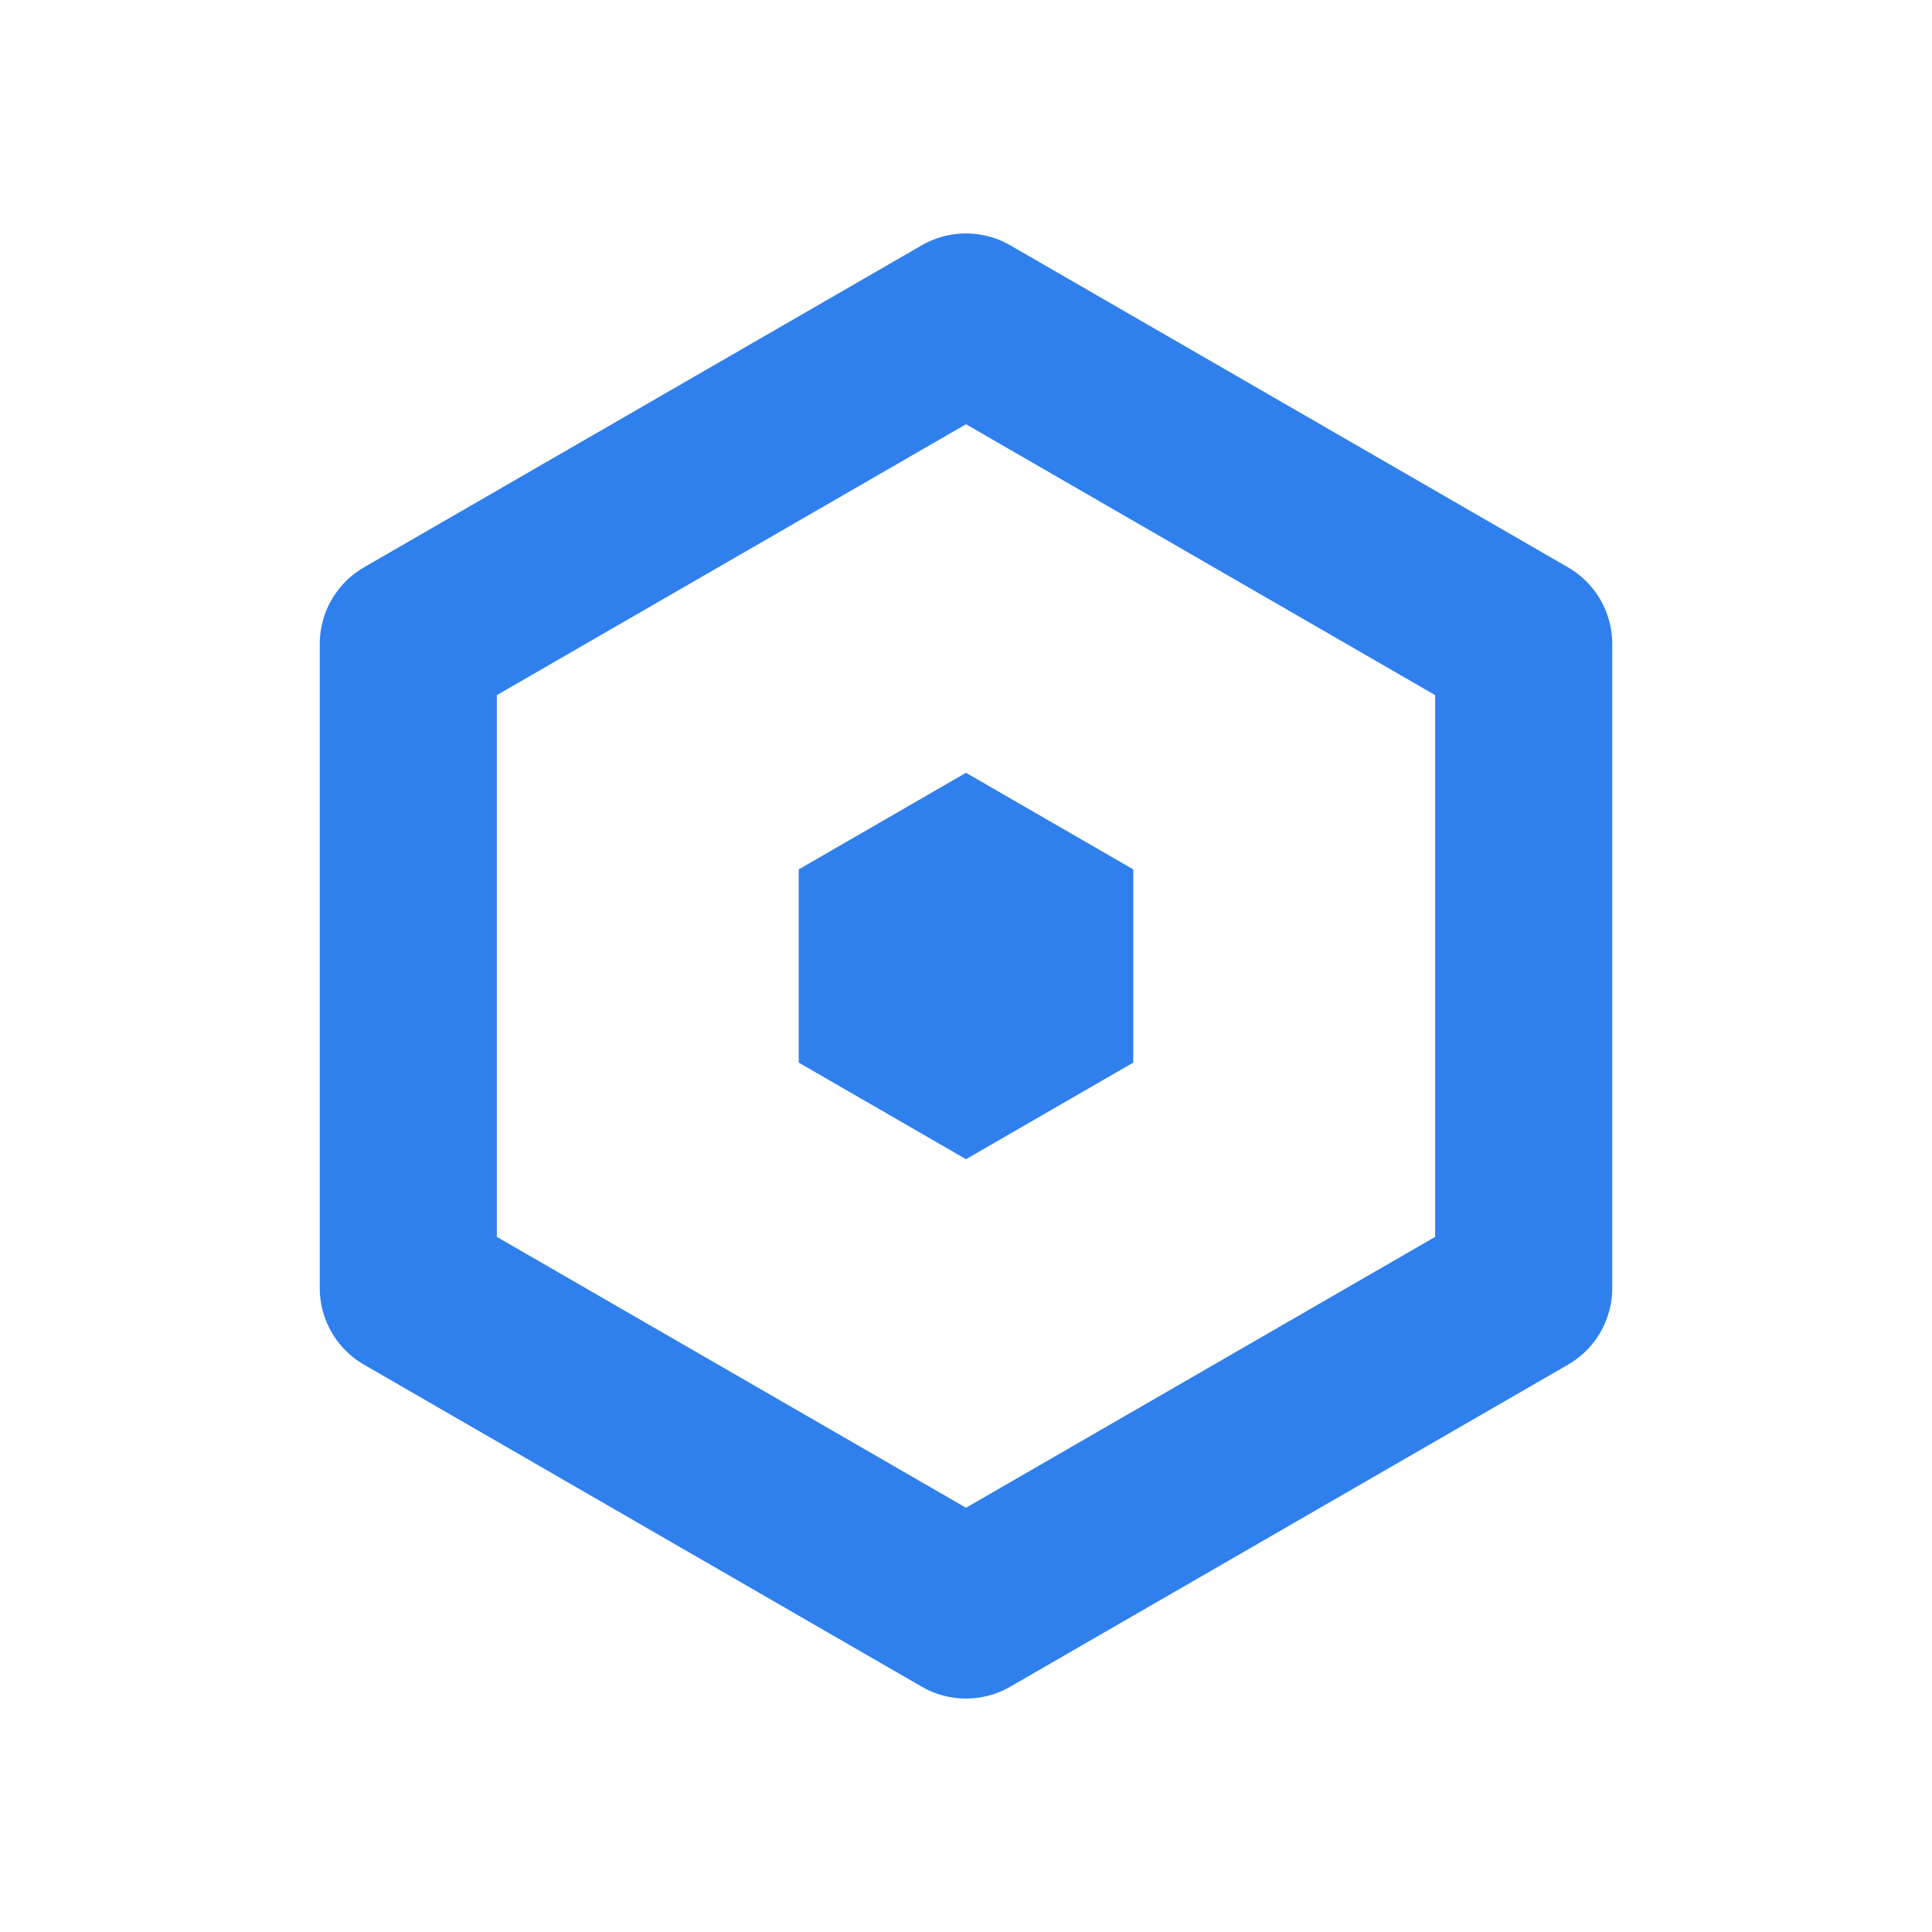
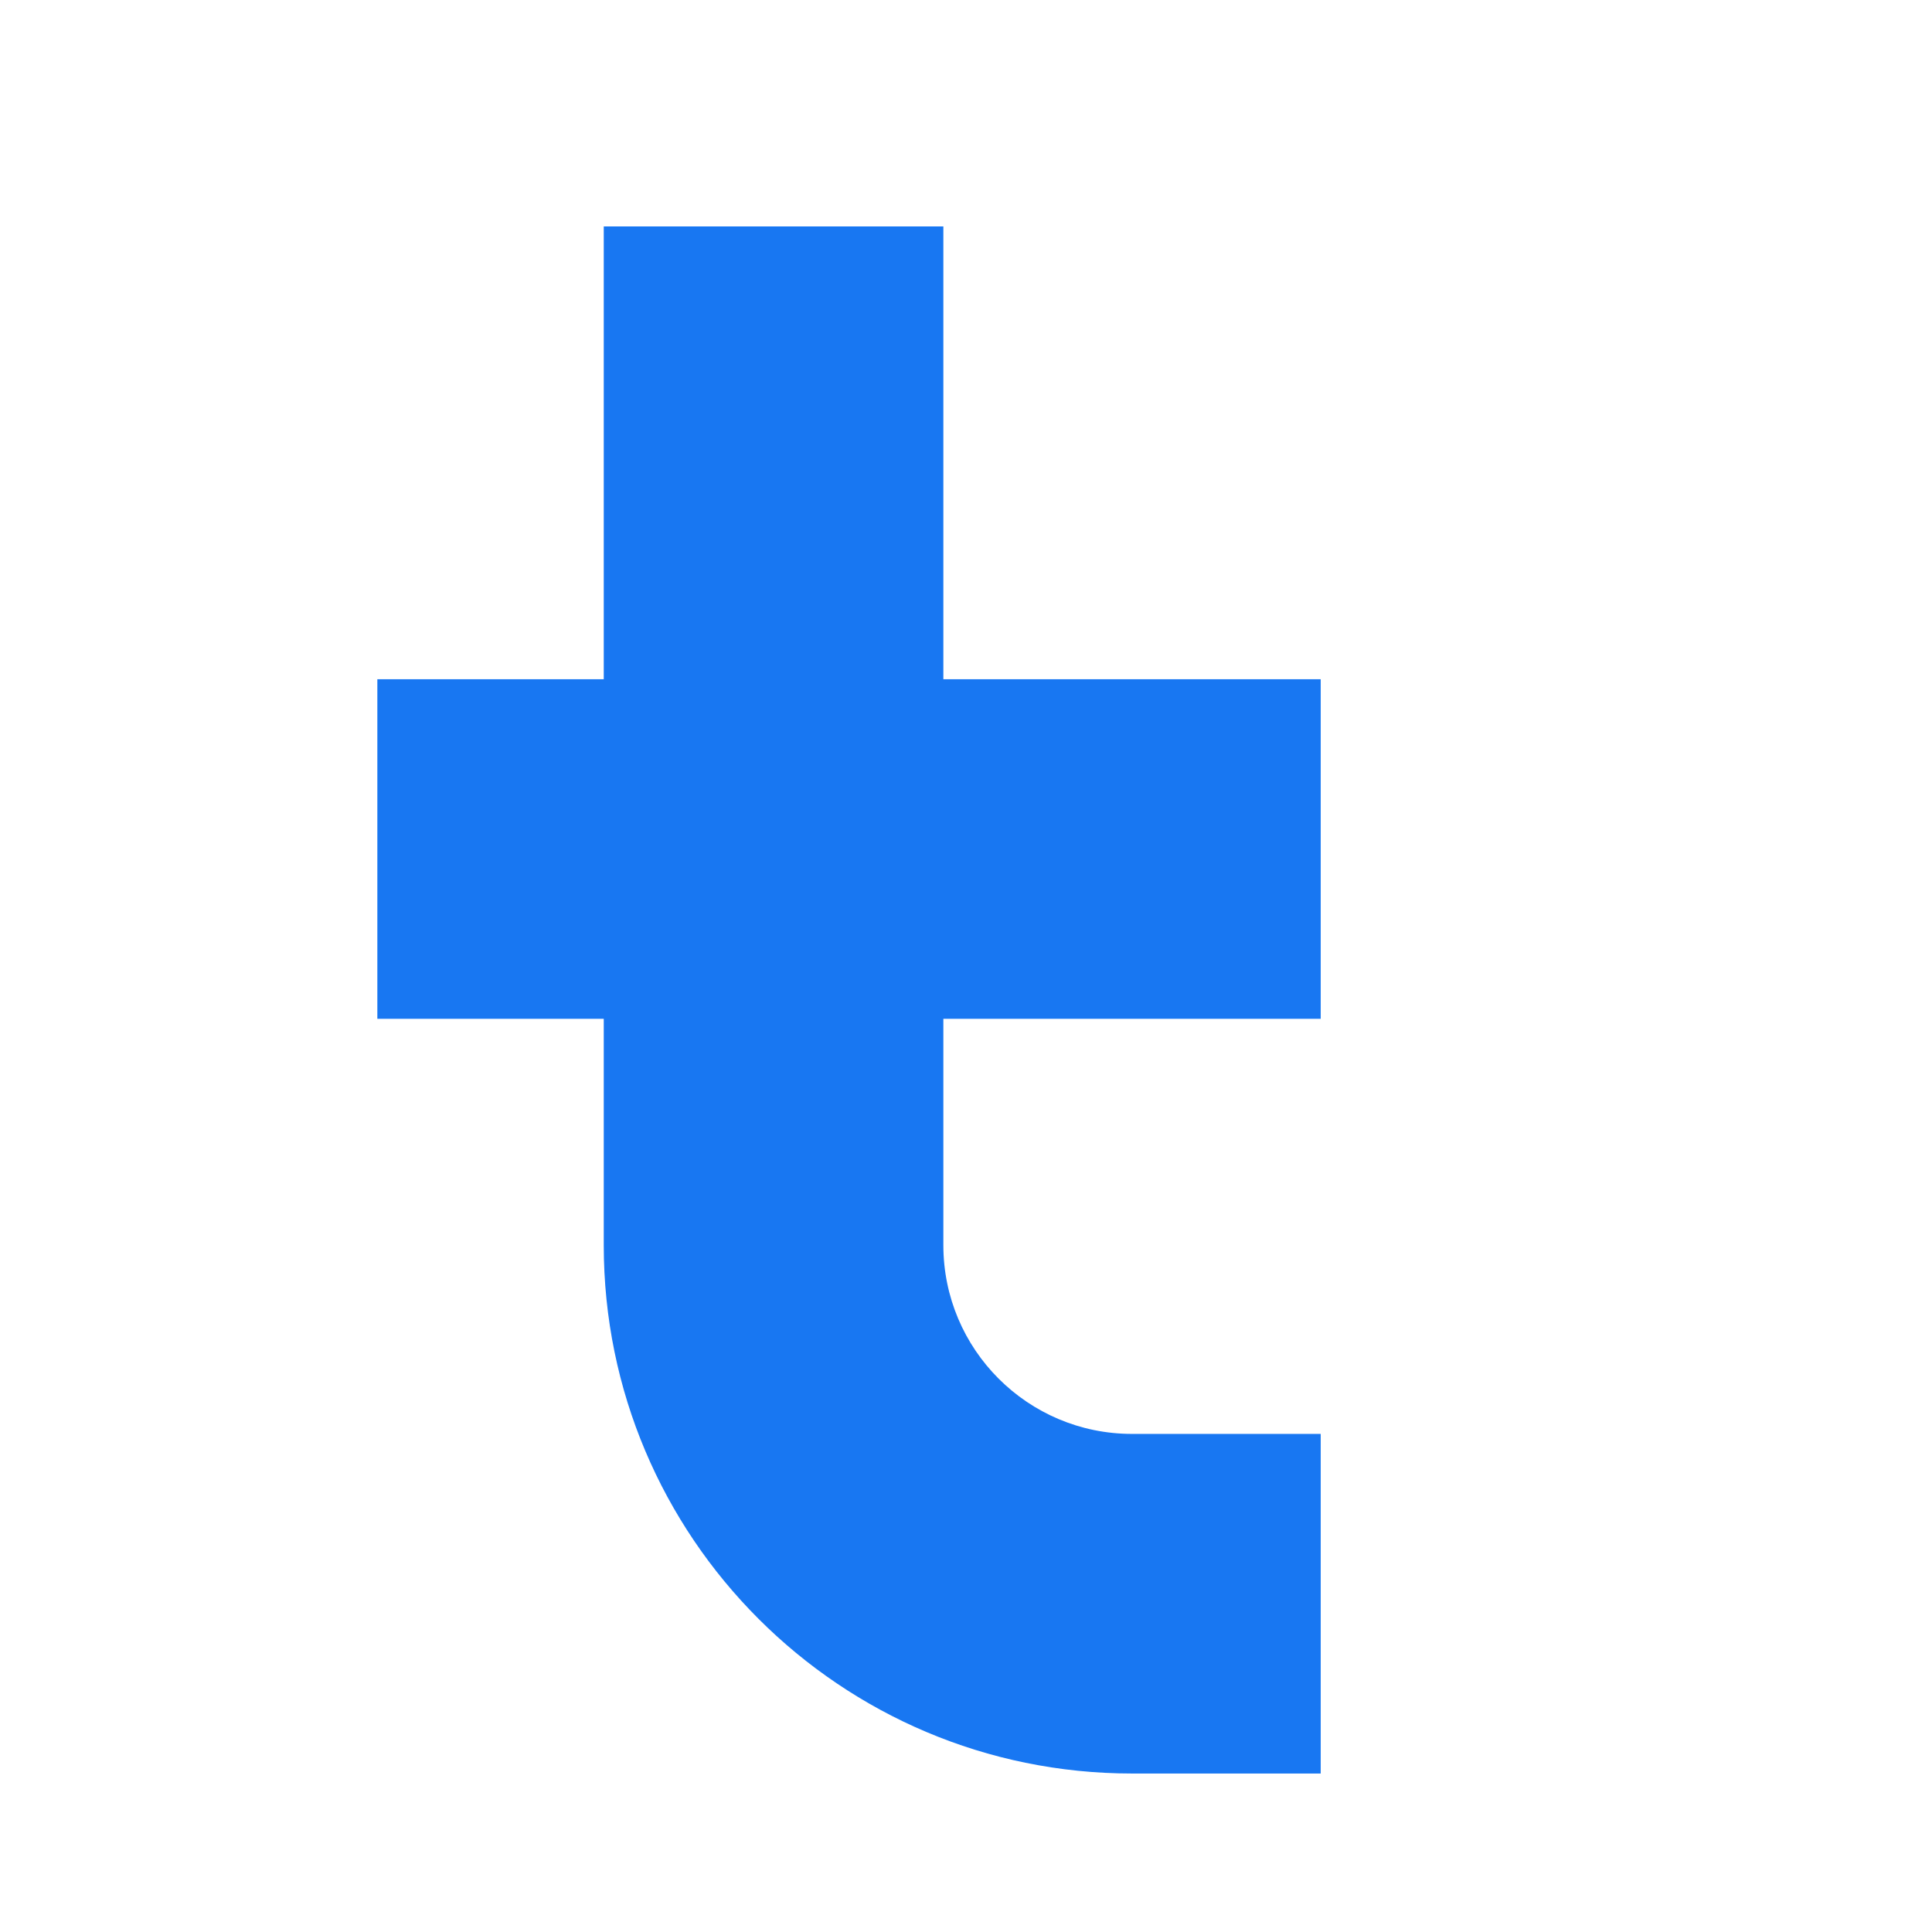
- <svg xmlns="http://www.w3.org/2000/svg" width="24" height="24" viewBox="0 0 24 24" role="img" aria-label="TGO Hex V4 - Mono Inner Hex">
-   <polygon points="12,4 18.928,8 18.928,16 12,20 5.072,16 5.072,8" fill="none" stroke="#2f80ed" stroke-width="2.2" stroke-linejoin="round" />
-   <polygon points="12,9.6 14.078,10.8 14.078,13.2 12,14.4 9.922,13.2 9.922,10.8" fill="#2f80ed" />
+ <svg xmlns="http://www.w3.org/2000/svg" width="512" height="512" viewBox="0 0 512 512" fill="none">
+   <path fill-rule="evenodd" clip-rule="evenodd" d="M160 60V180H100V270H160V330C160 407.32 222.68 470 300 470H350V380H300C272.386 380 250 357.614 250 330V270H350V180H250V60H160Z" fill="#1877F2" />
</svg>
